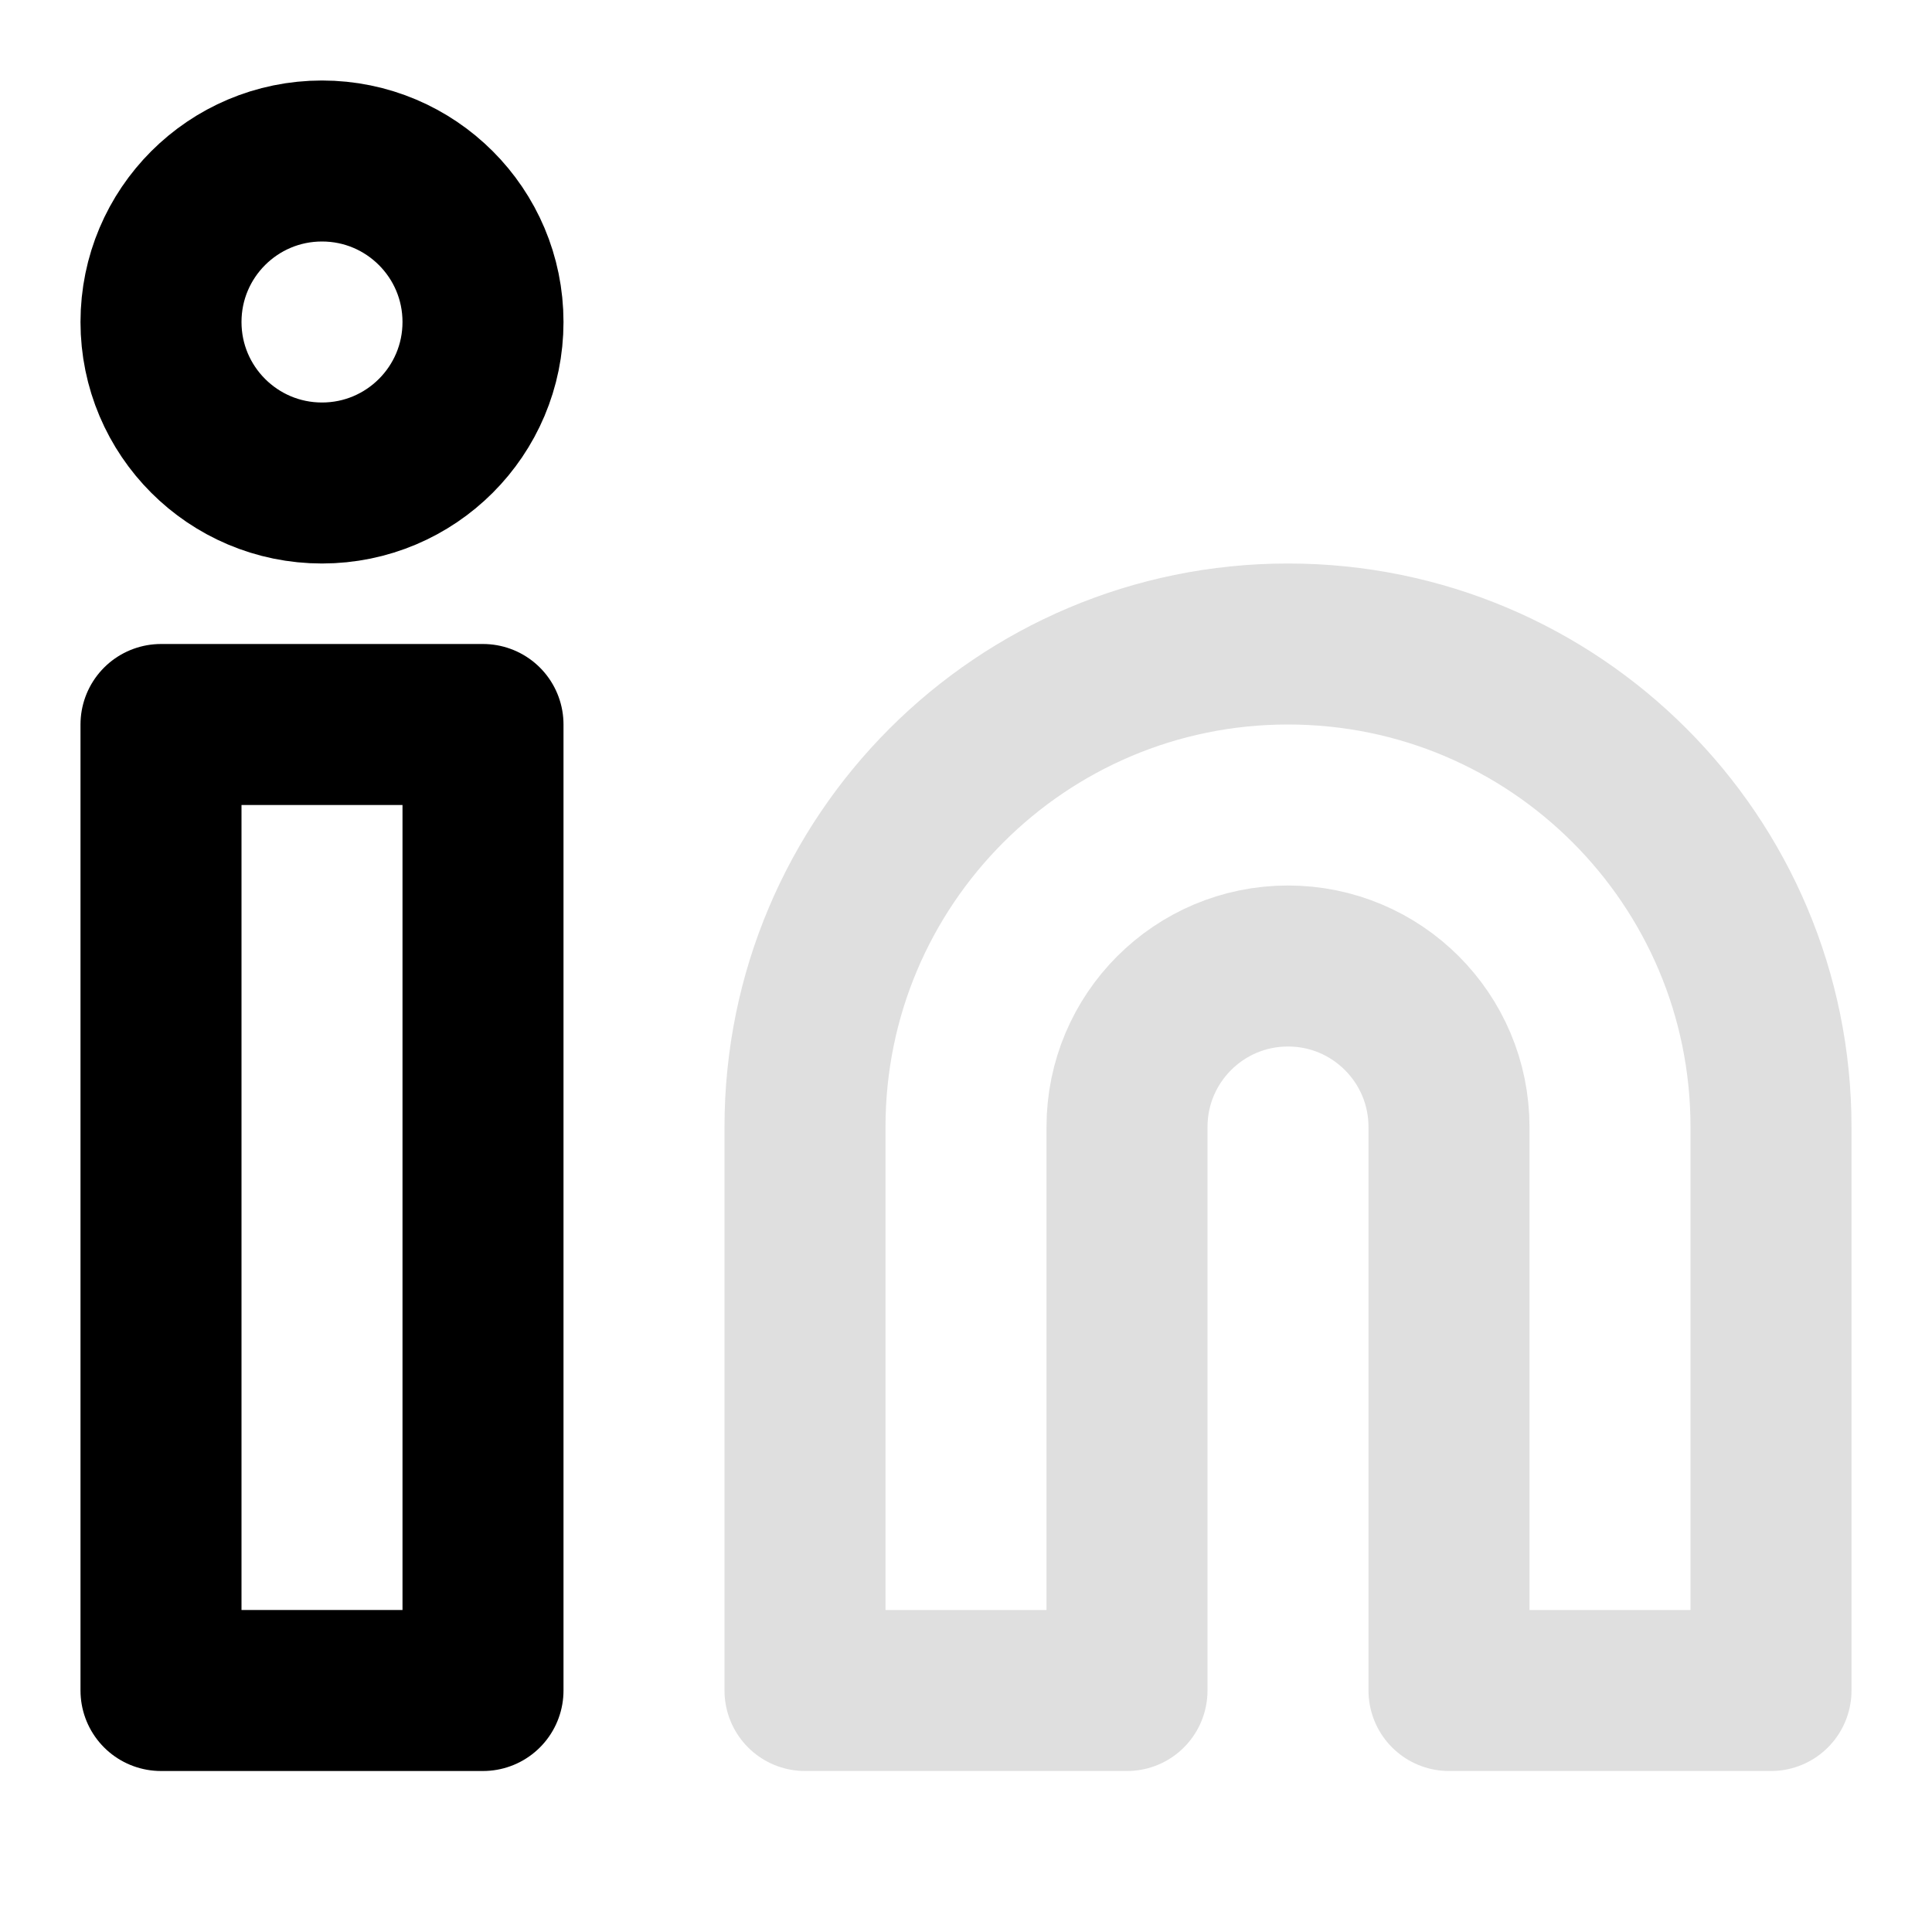
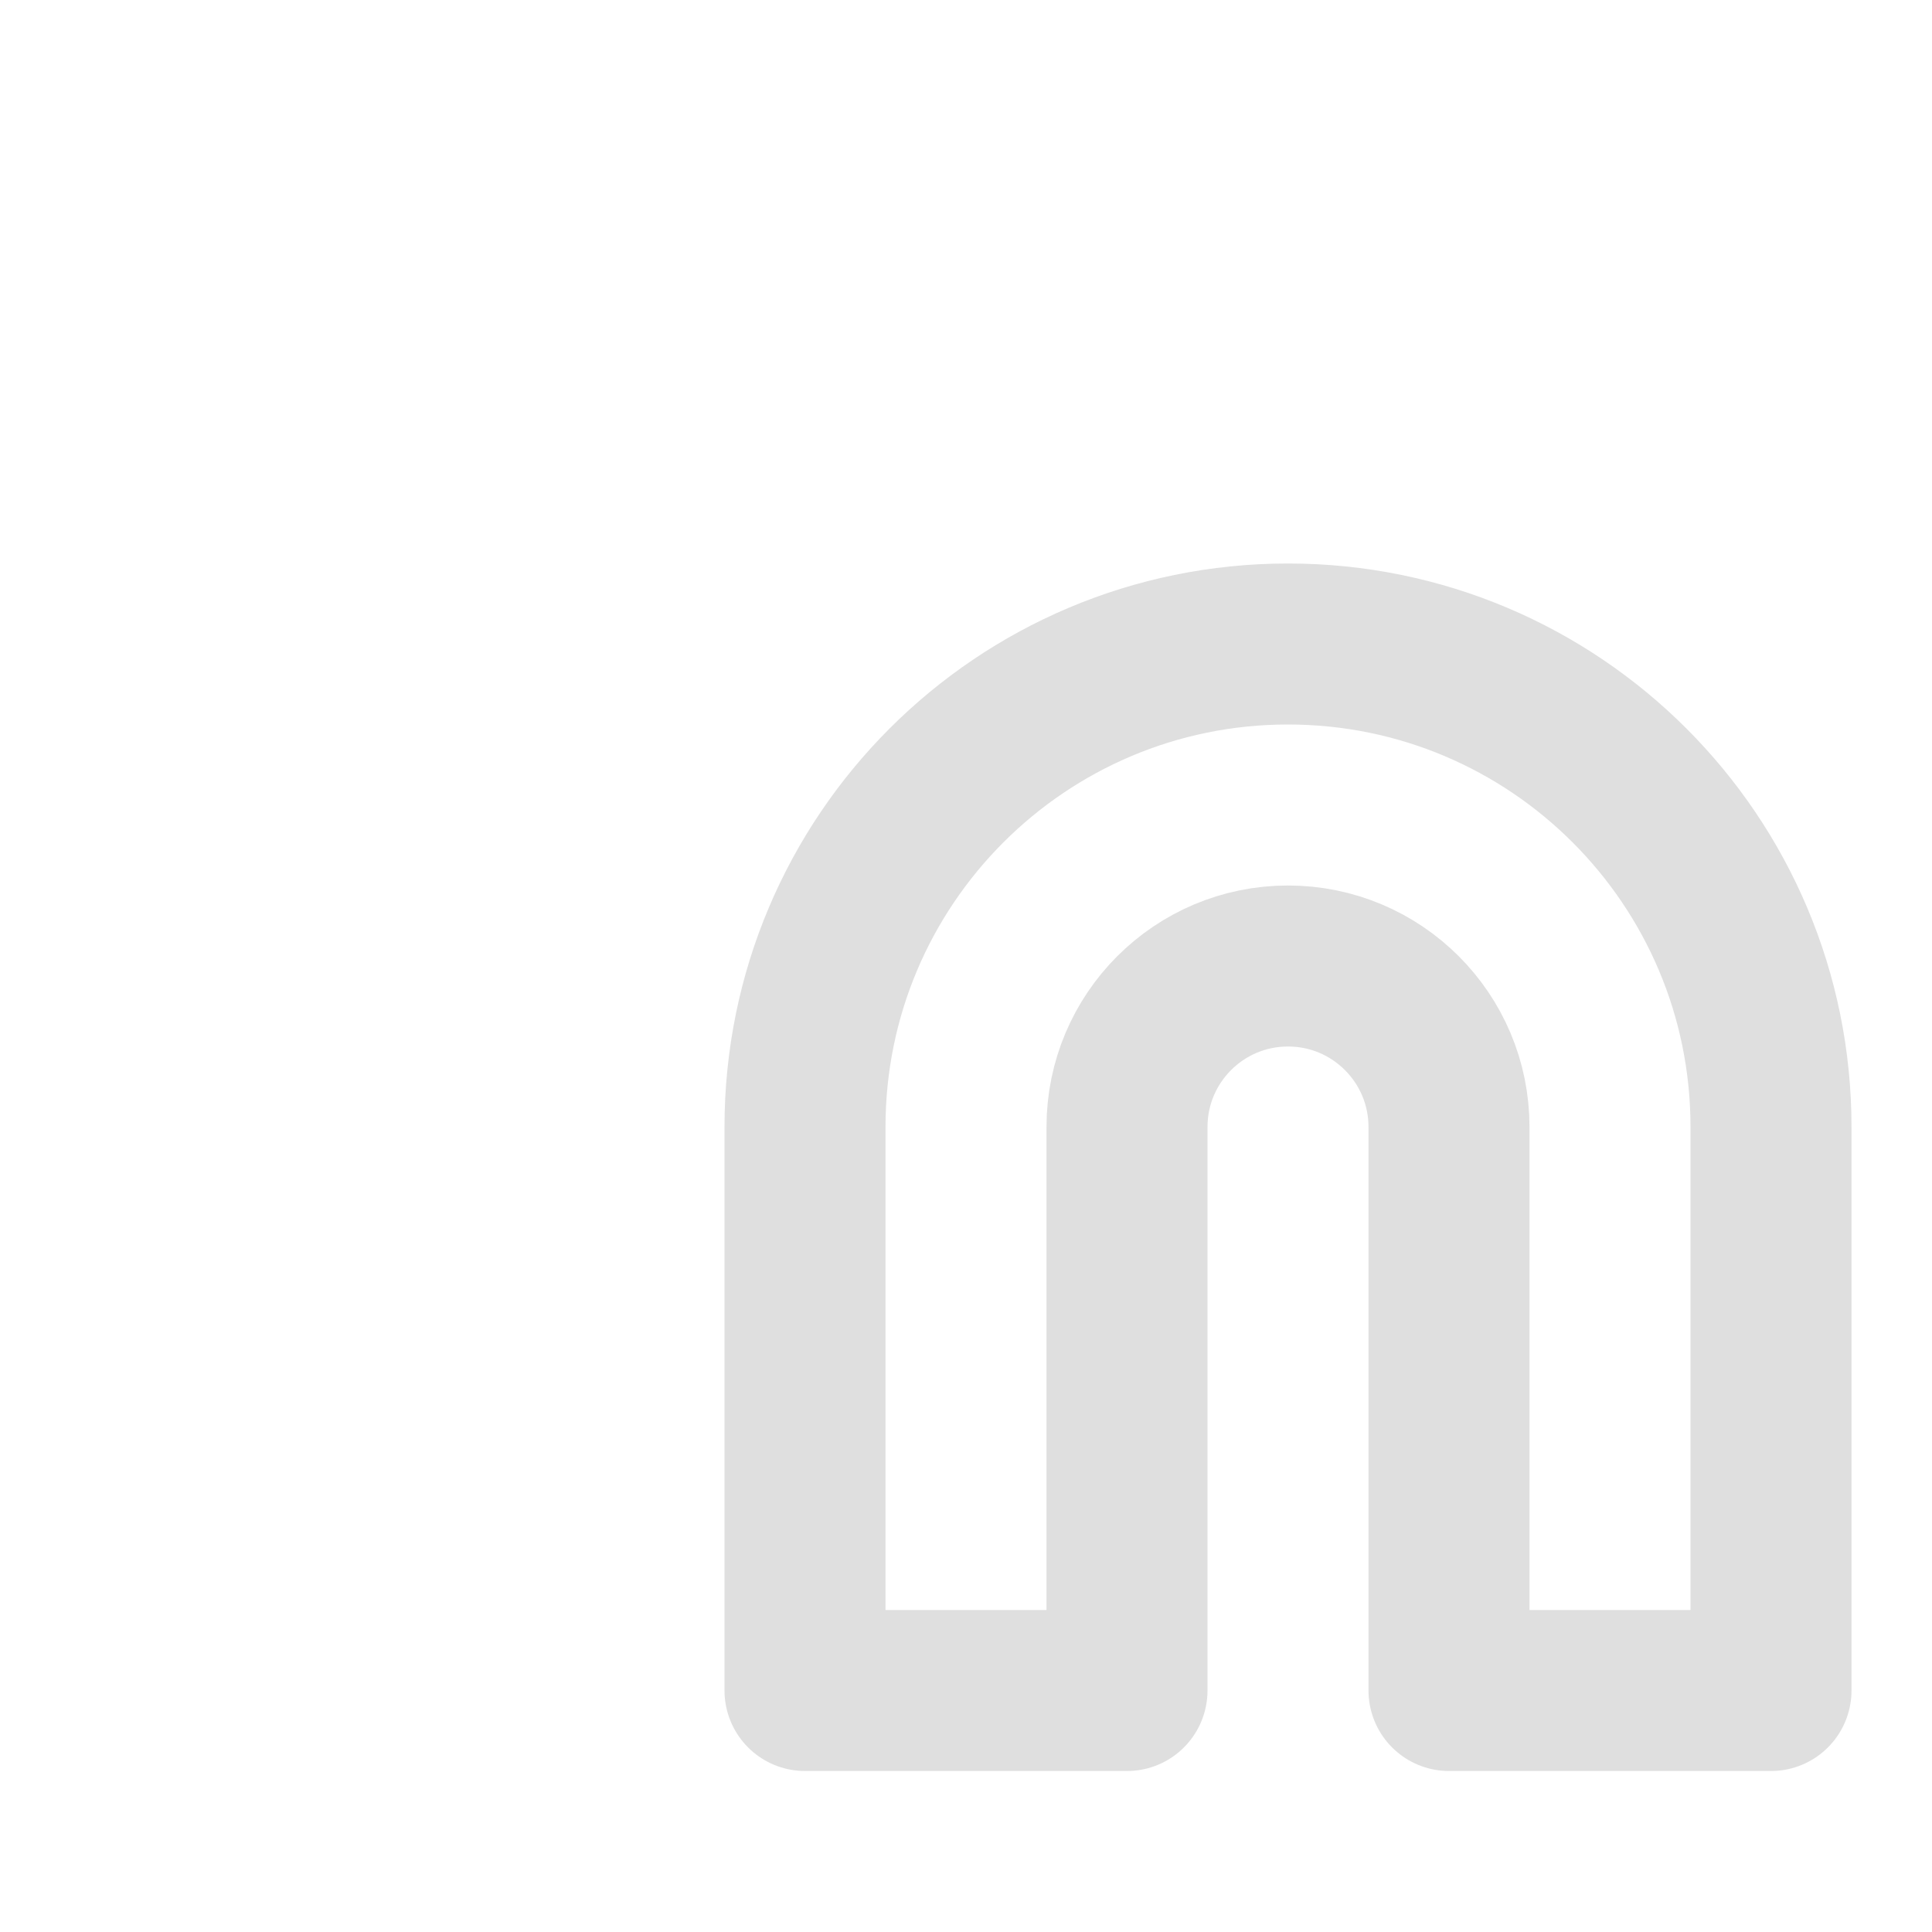
- <svg xmlns="http://www.w3.org/2000/svg" width="24" height="24" viewBox="0 0 24 24" fill="none" stroke="currentColor" stroke-width="2" stroke-linecap="round" stroke-linejoin="round" class="feather feather-linkedin">
+ <svg xmlns="http://www.w3.org/2000/svg" width="24" height="24" viewBox="0 0 24 24" fill="none" stroke-width="2" stroke-linecap="round" stroke-linejoin="round" class="feather feather-linkedin">
  <path stroke="#dfdfdf" d="M16 8a6 6 0 0 1 6 6v7h-4v-7a2 2 0 0 0-2-2 2 2 0 0 0-2 2v7h-4v-7a6 6 0 0 1 6-6z" />
  <rect x="2" y="9" width="4" height="12" />
  <circle cx="4" cy="4" r="2" />
</svg>
